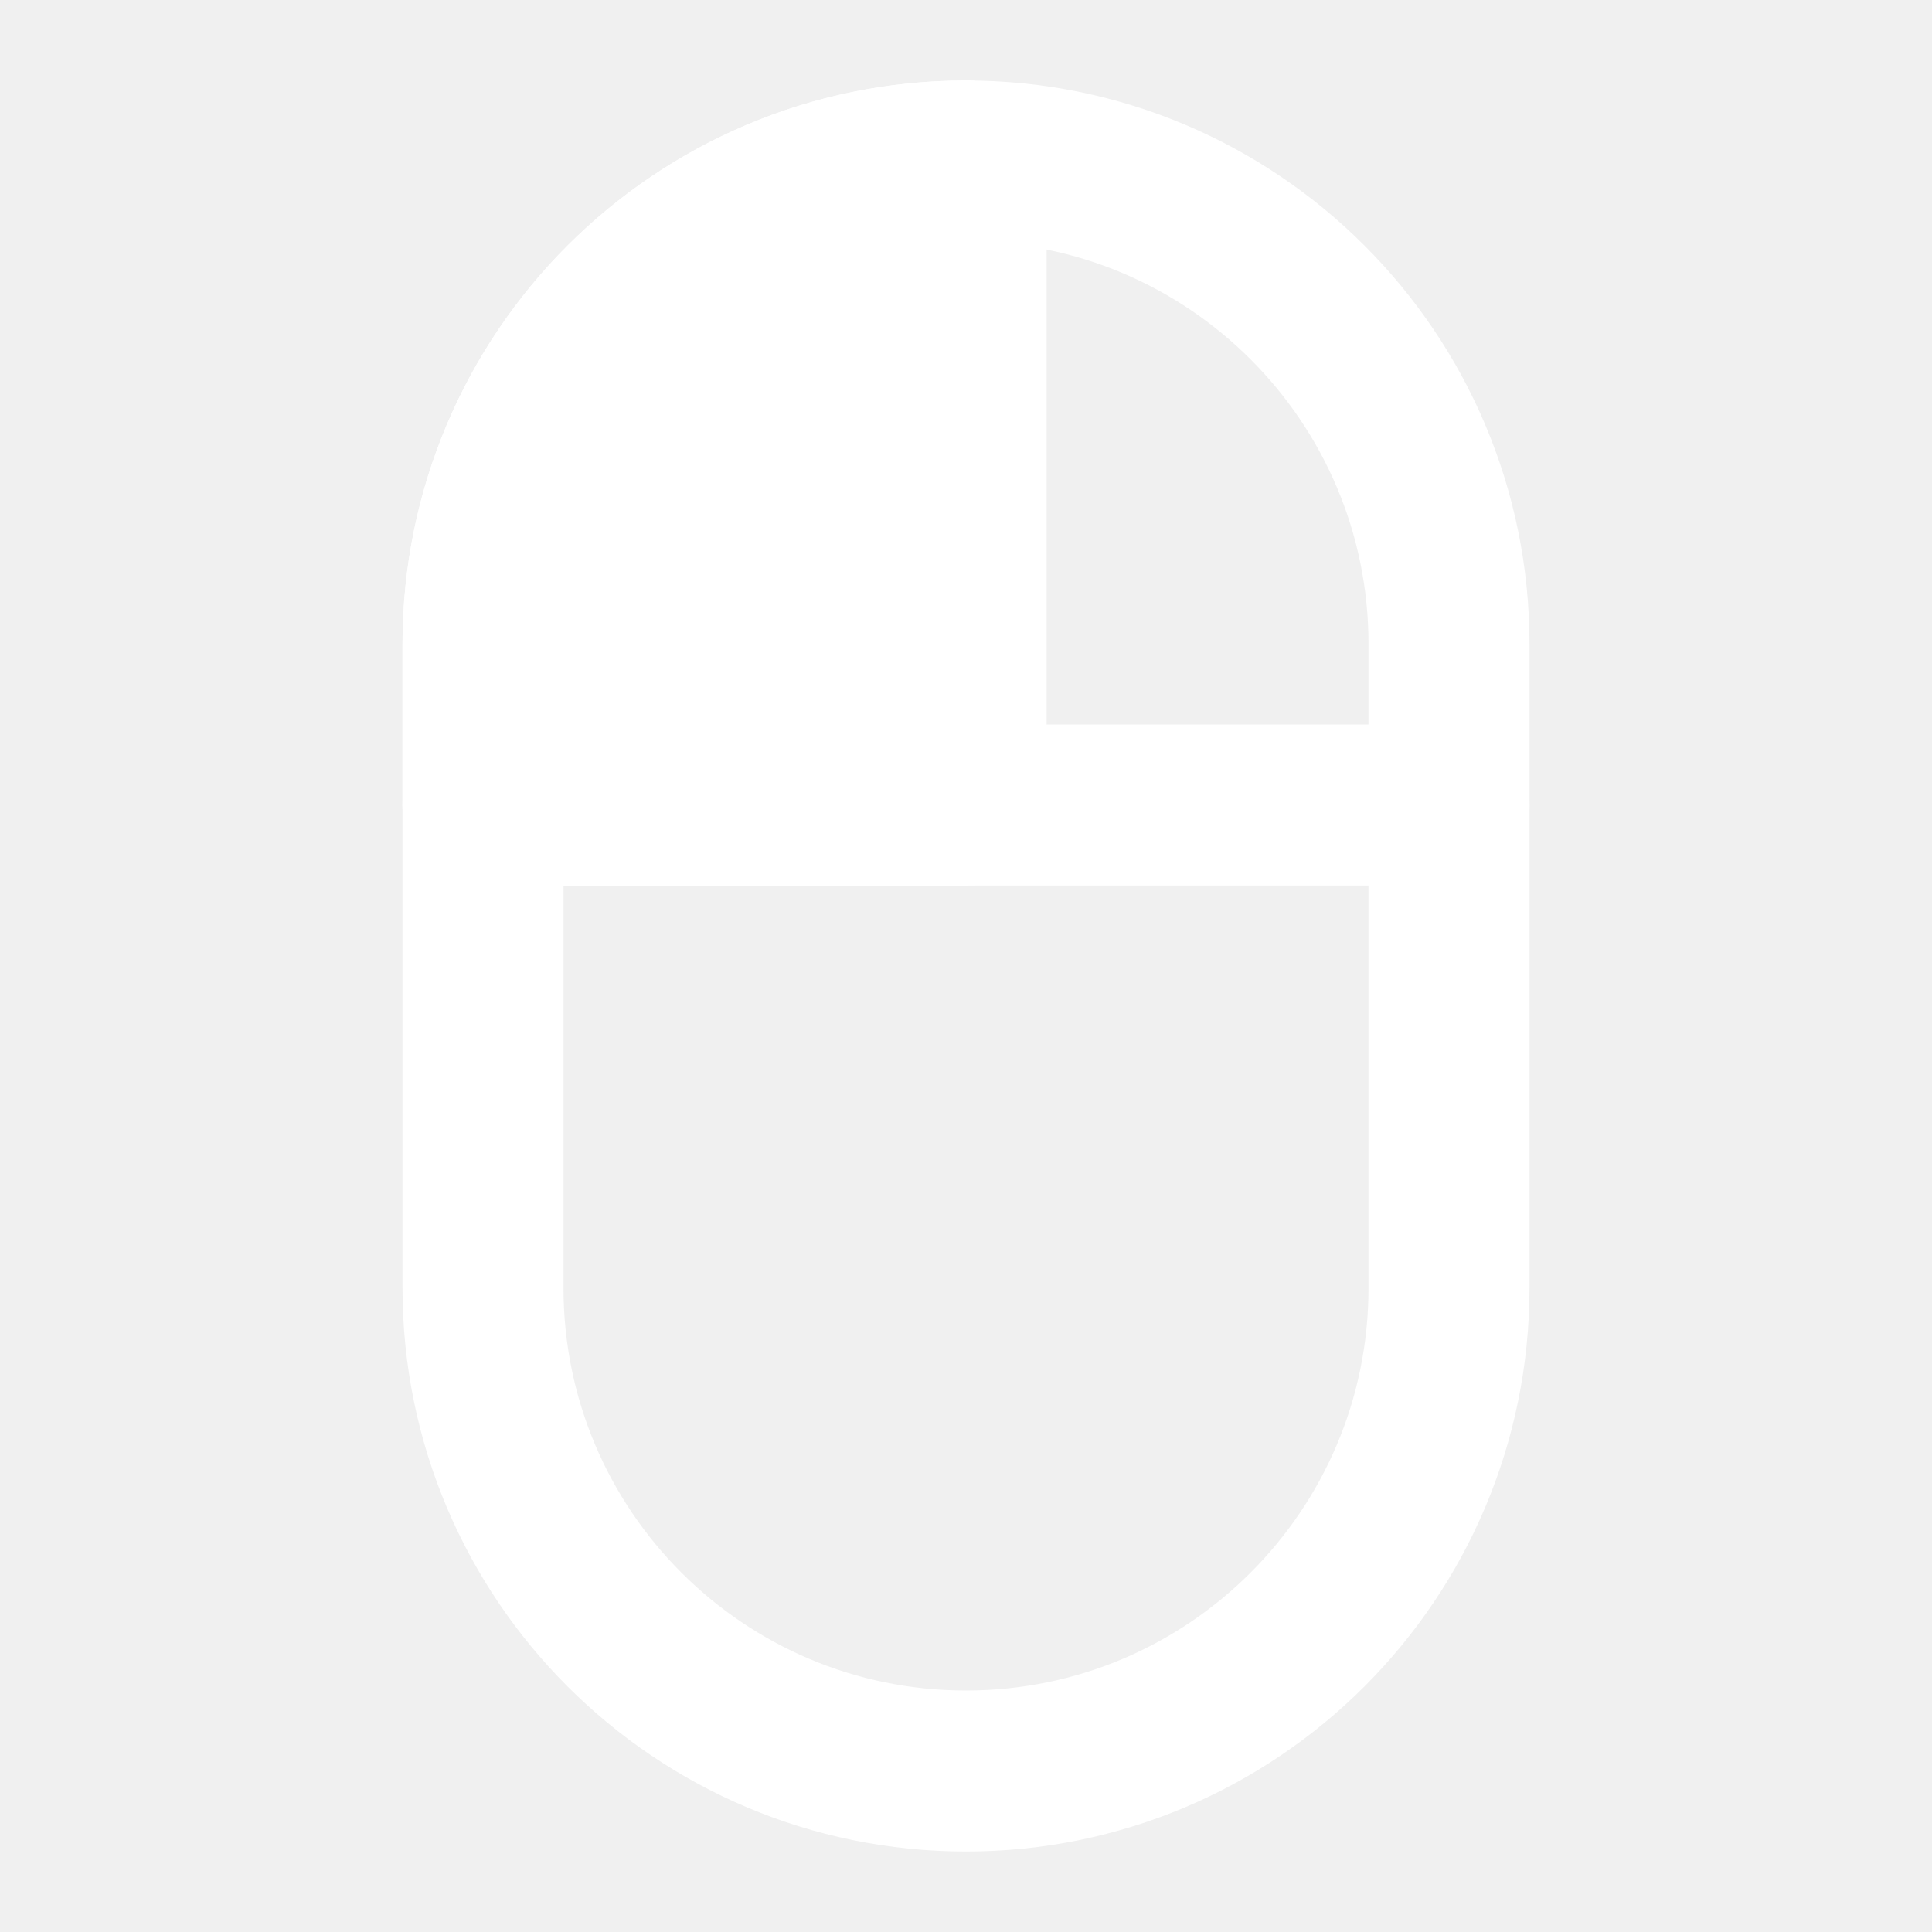
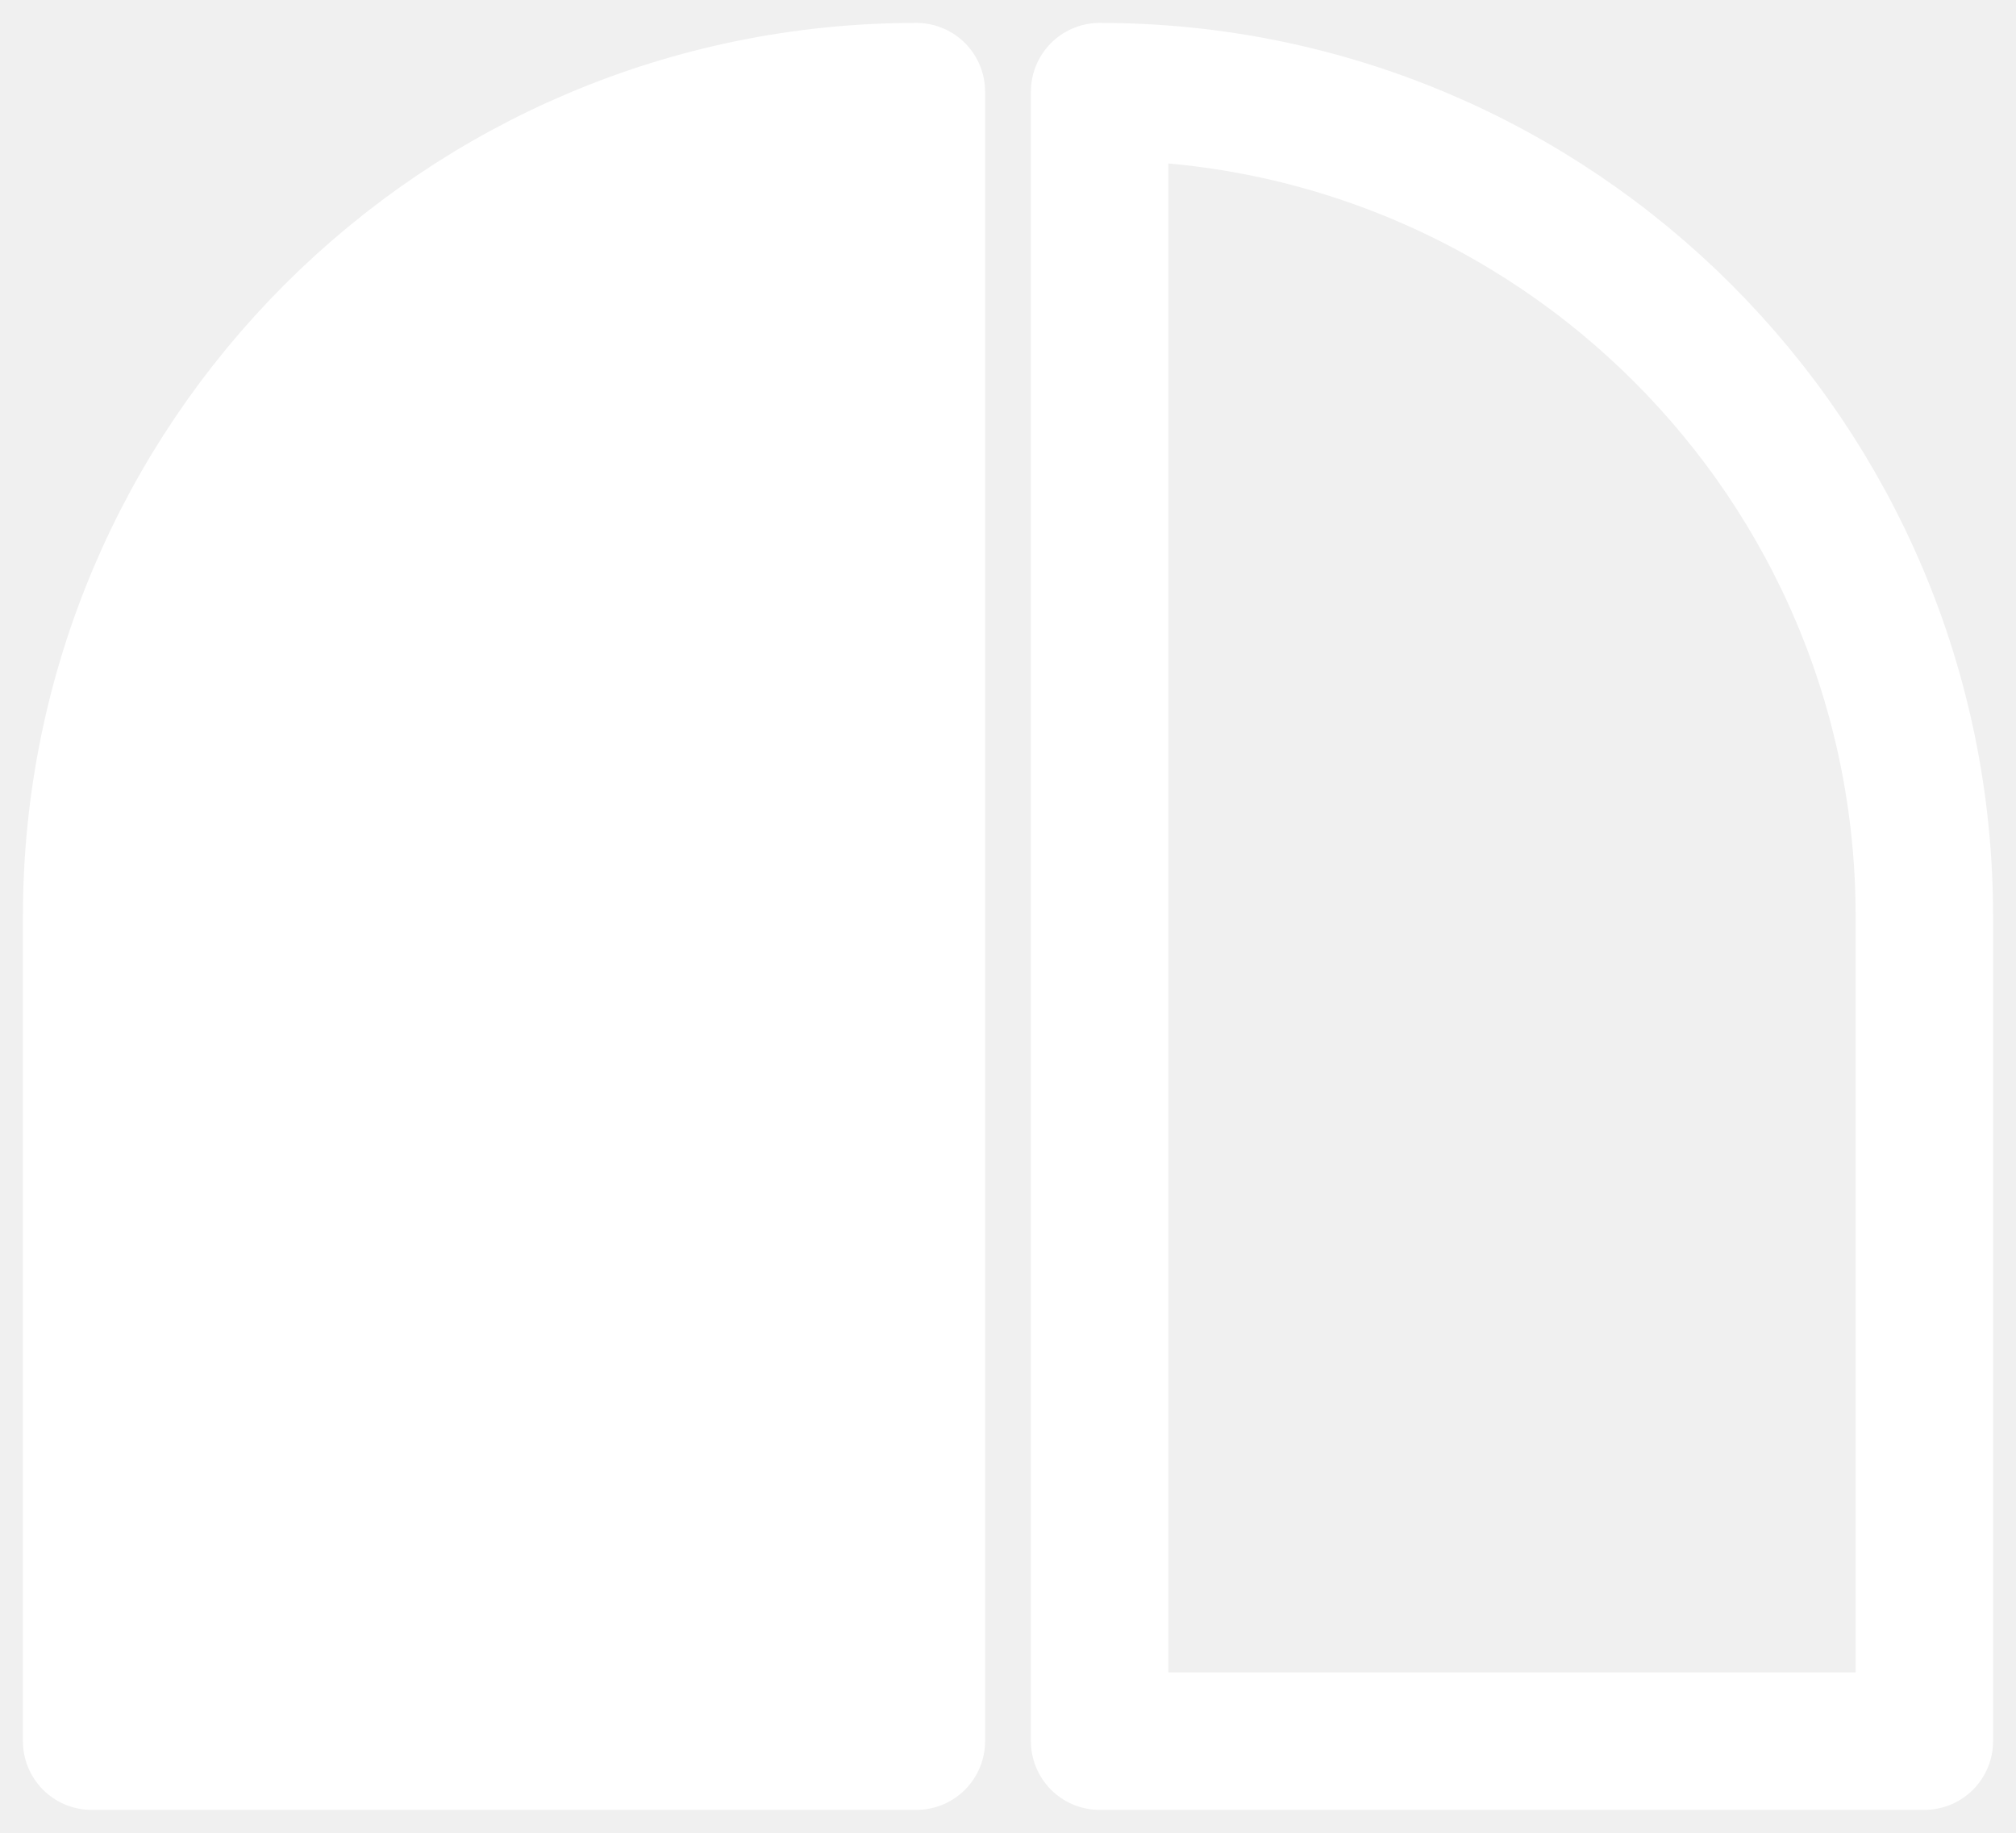
- <svg xmlns="http://www.w3.org/2000/svg" viewBox="0 0 24 24" fill="none" stroke="#FFFFFF" stroke-width="2" stroke-linecap="round" stroke-linejoin="round">
-   <rect x="6" y="2" width="12" height="20" rx="6" />
-   <path d="M6 10h12M12 2v8" />
-   <path d="M12 2a6 6 0 0 0-6 6v2h6z" fill="#FFFFFF" />
+ <svg xmlns="http://www.w3.org/2000/svg" width="22" height="20" viewBox="-1 -1 22 20" stroke="#FFFFFF" stroke-width="1.5" stroke-linejoin="round">
+   <path d="M9 0v18H0V9A9 9 0 0 1 9 0z" fill="#FFFFFF" />
+   <path d="M11 0a9 9 0 0 1 9 9v9h-9z" fill="none" />
</svg>
